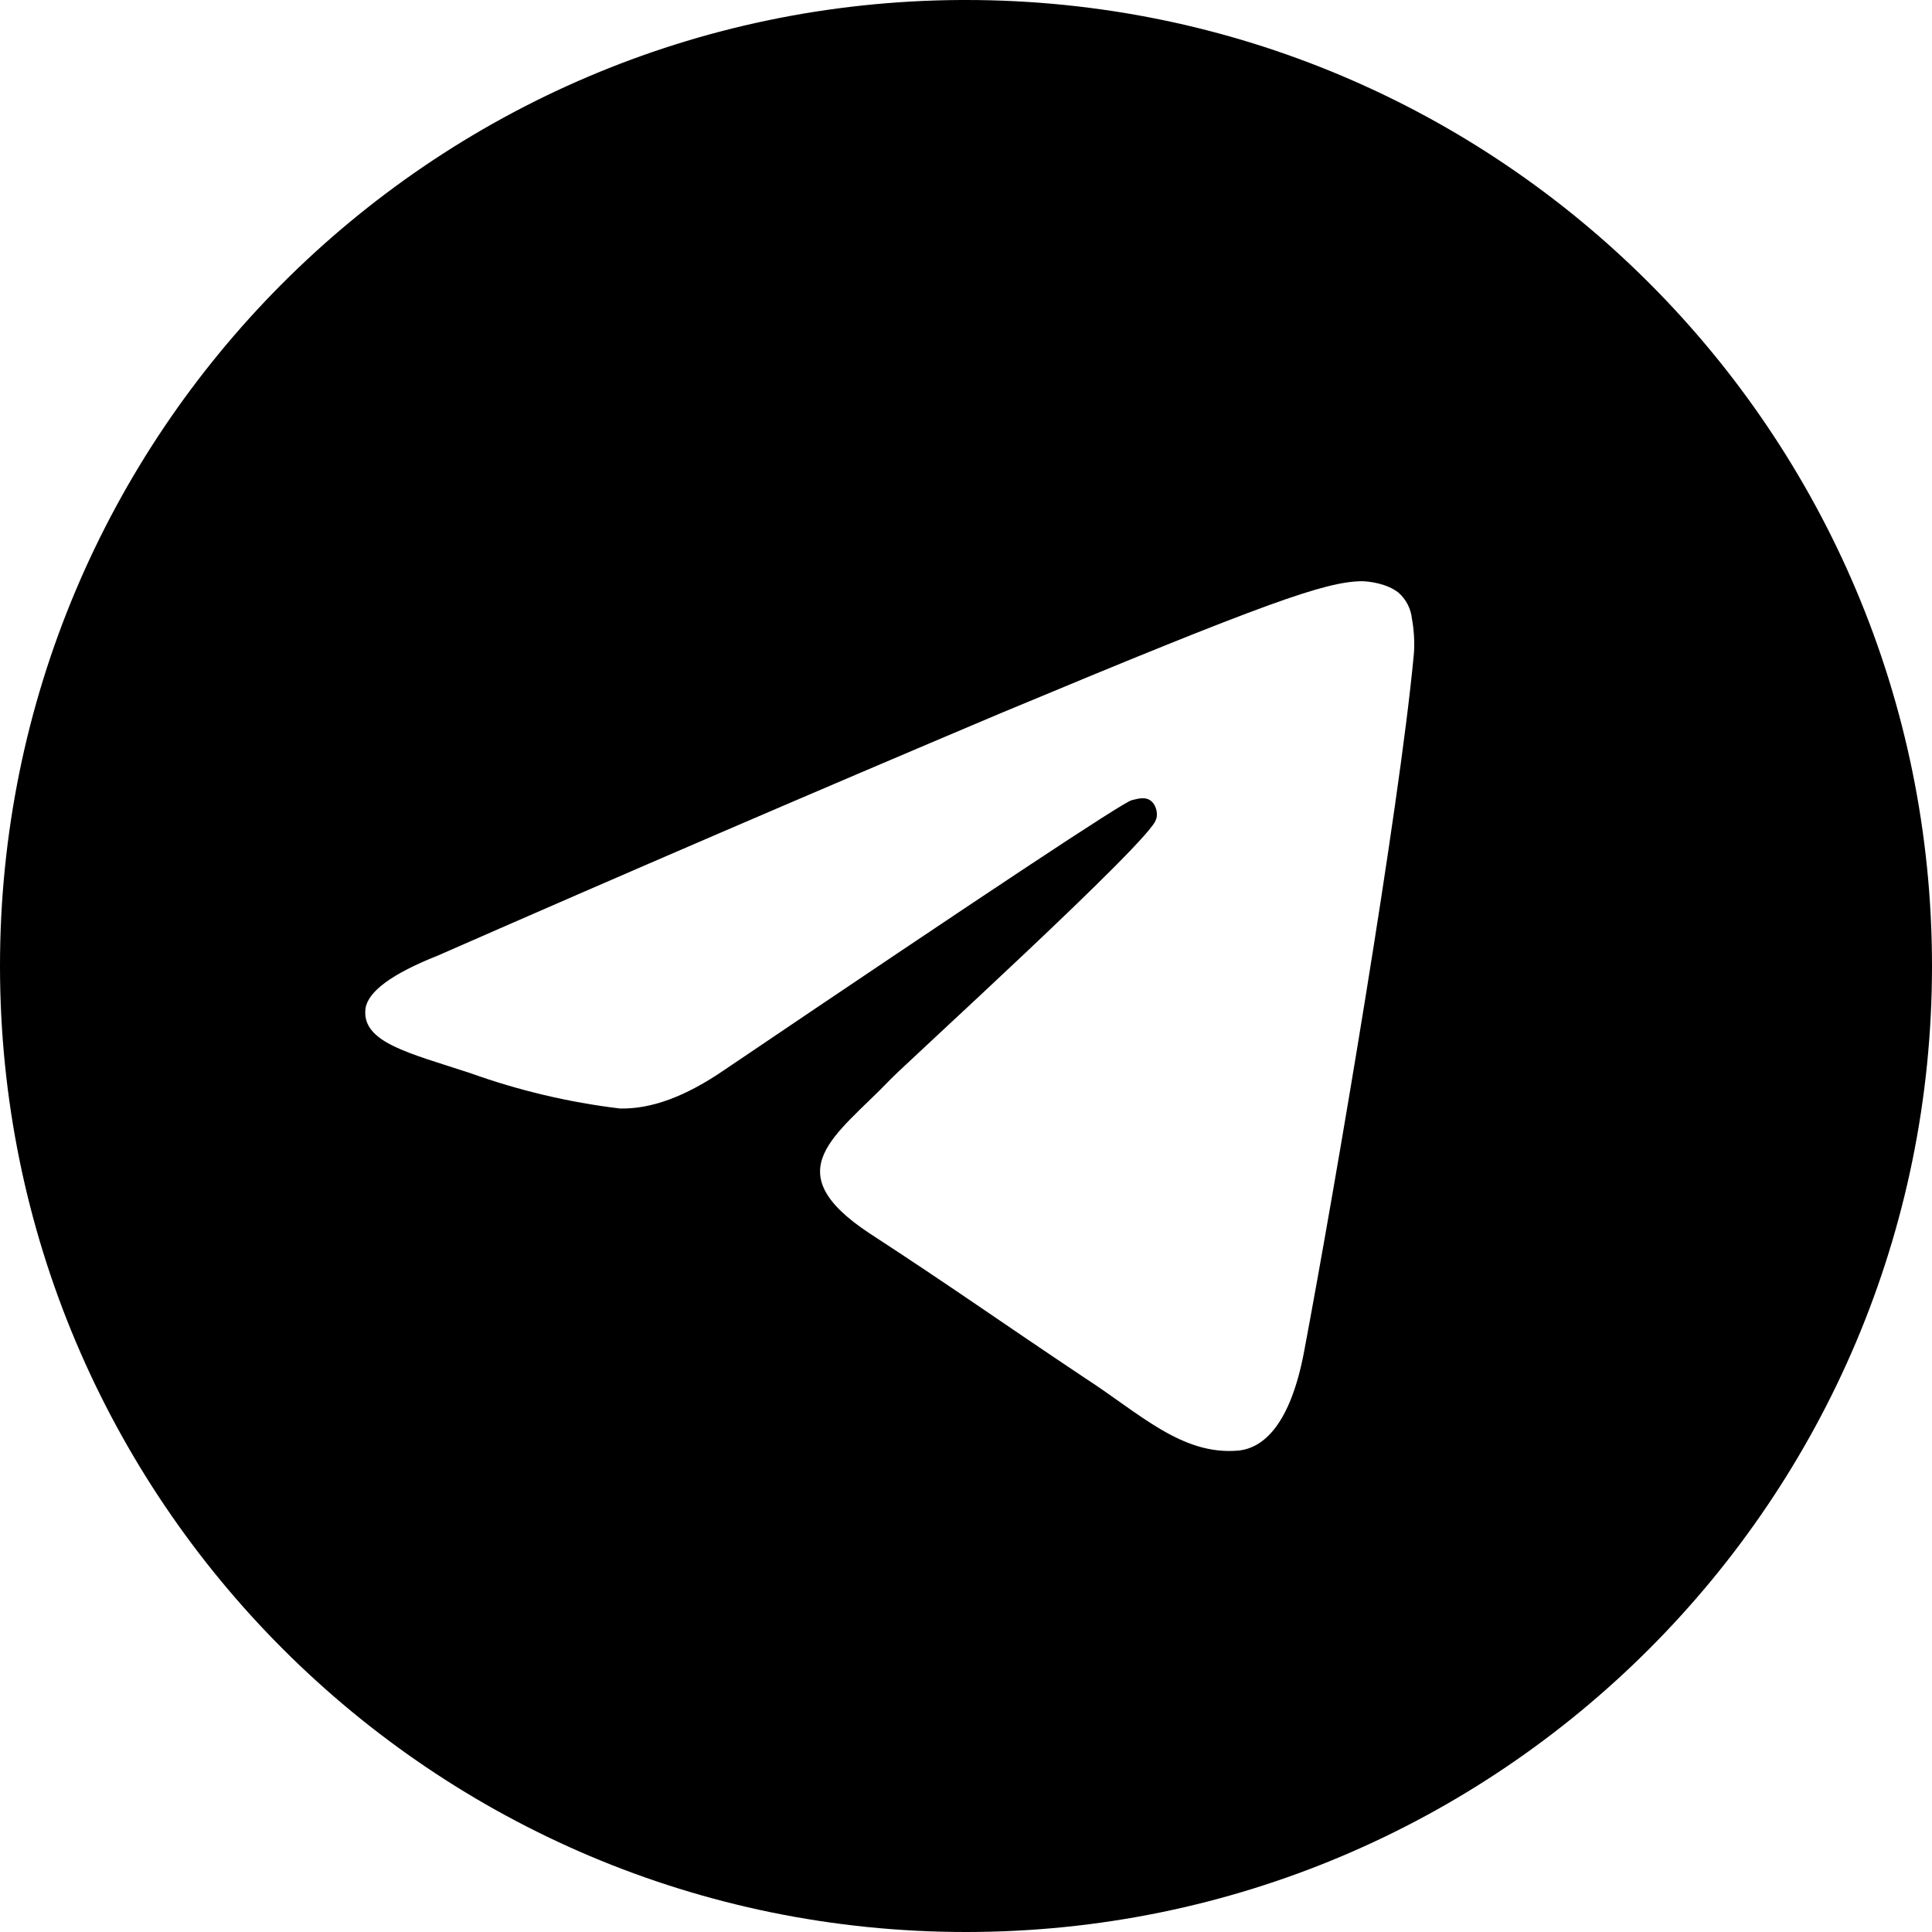
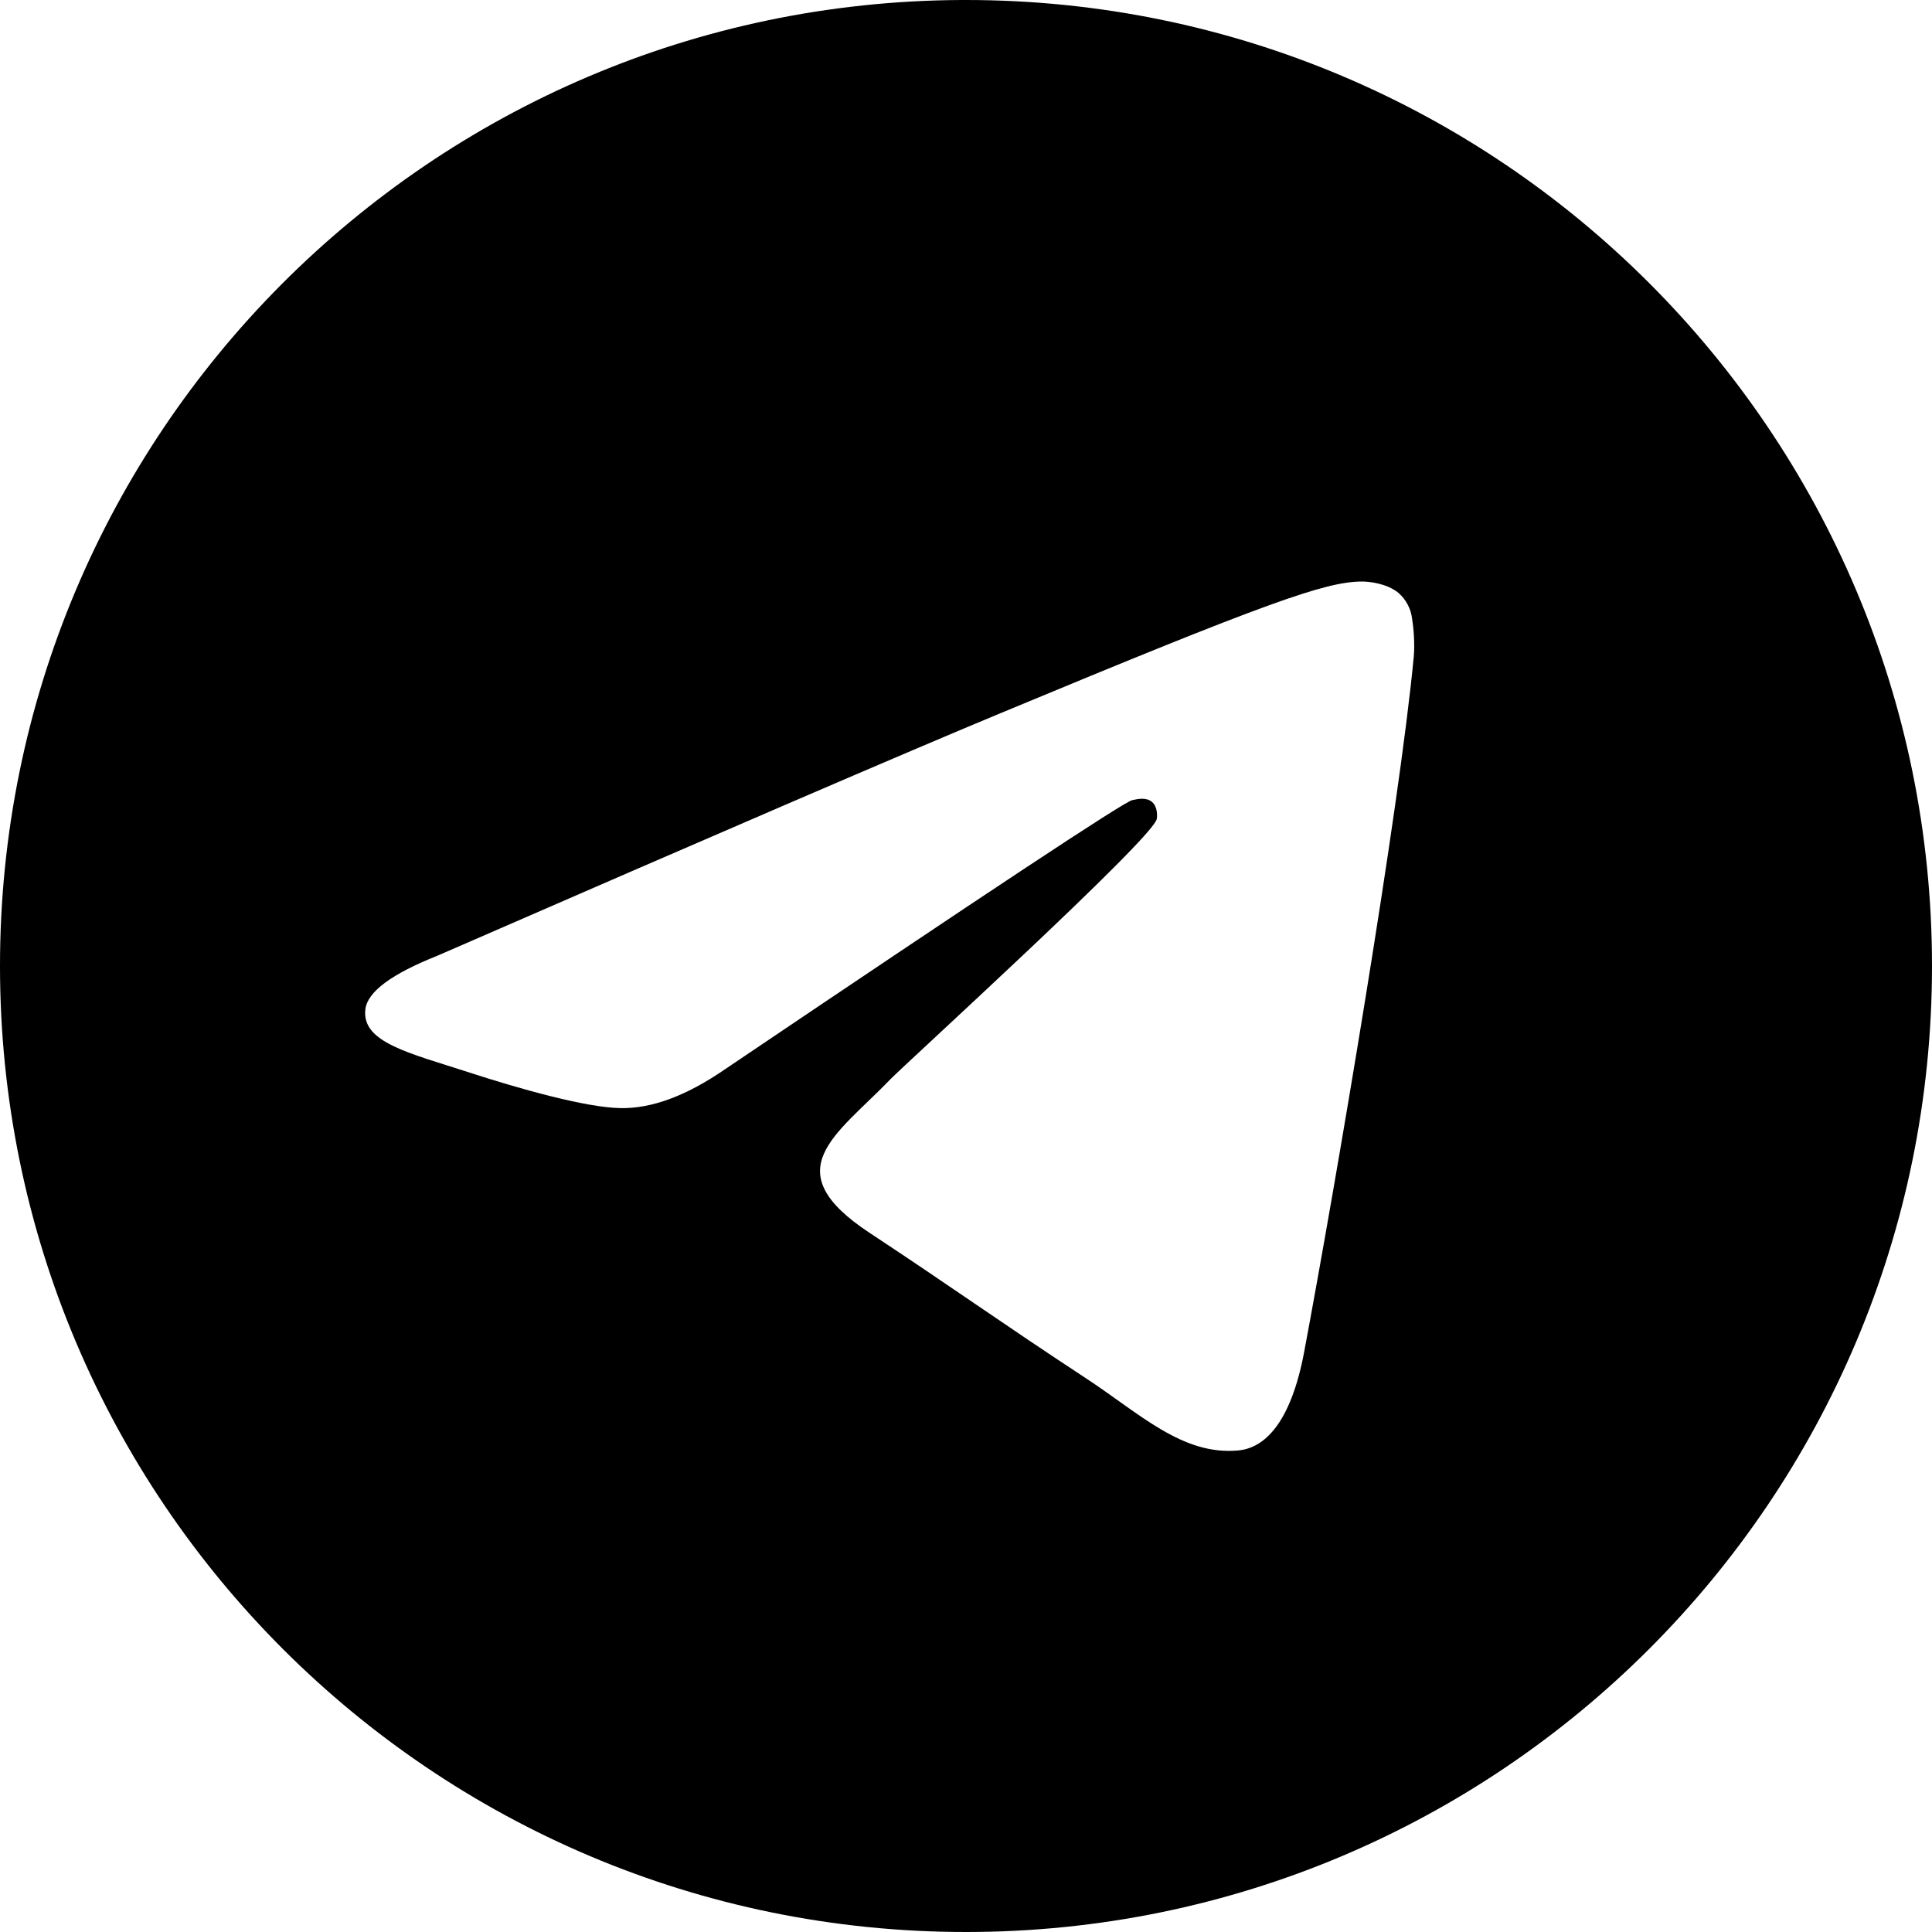
- <svg xmlns="http://www.w3.org/2000/svg" viewBox="0 0 24 24">
-   <path d="M11.94 0A12 12 0 0 0 0 12a12 12 0 0 0 12 12 12 12 0 0 0 12-12A12 12 0 0 0 12 0a12 12 0 0 0-.06 0zm4.97 7.22c.1 0 .32.03.46.14a.5.5 0 0 1 .17.33c.02.1.04.3.02.47-.18 1.9-.96 6.5-1.36 8.63-.17.9-.5 1.2-.82 1.23-.7.06-1.22-.46-1.9-.9-1.05-.7-1.65-1.13-2.68-1.8-1.18-.78-.41-1.21.26-1.91.18-.19 3.25-2.98 3.3-3.23.02-.04.02-.15-.05-.22s-.17-.04-.25-.02c-.1.02-1.79 1.14-5.06 3.35-.48.33-.91.49-1.3.48a8.5 8.5 0 0 1-1.86-.44c-.76-.25-1.35-.38-1.3-.8.03-.21.32-.43.9-.66a556.4 556.4 0 0 1 6.99-3.01c3.33-1.39 4.03-1.63 4.48-1.64z" />
+ <svg xmlns="http://www.w3.org/2000/svg" role="img" viewBox="0 0 24 24">
+   <path d="M11.944 0A12 12 0 0 0 0 12a12 12 0 0 0 12 12 12 12 0 0 0 12-12A12 12 0 0 0 12 0a12 12 0 0 0-.056 0zm4.962 7.224c.1-.002.321.023.465.14a.506.506 0 0 1 .171.325c.016.093.036.306.02.472-.18 1.898-.962 6.502-1.36 8.627-.168.9-.499 1.201-.82 1.23-.696.065-1.225-.46-1.9-.902-1.056-.693-1.653-1.124-2.678-1.8-1.185-.78-.417-1.21.258-1.91.177-.184 3.247-2.977 3.307-3.23.007-.032.014-.15-.056-.212s-.174-.041-.249-.024c-.106.024-1.793 1.14-5.061 3.345-.48.33-.913.49-1.302.48-.428-.008-1.252-.241-1.865-.44-.752-.245-1.349-.374-1.297-.789.027-.216.325-.437.893-.663 3.498-1.524 5.83-2.529 6.998-3.014 3.332-1.386 4.025-1.627 4.476-1.635z" />
</svg>
